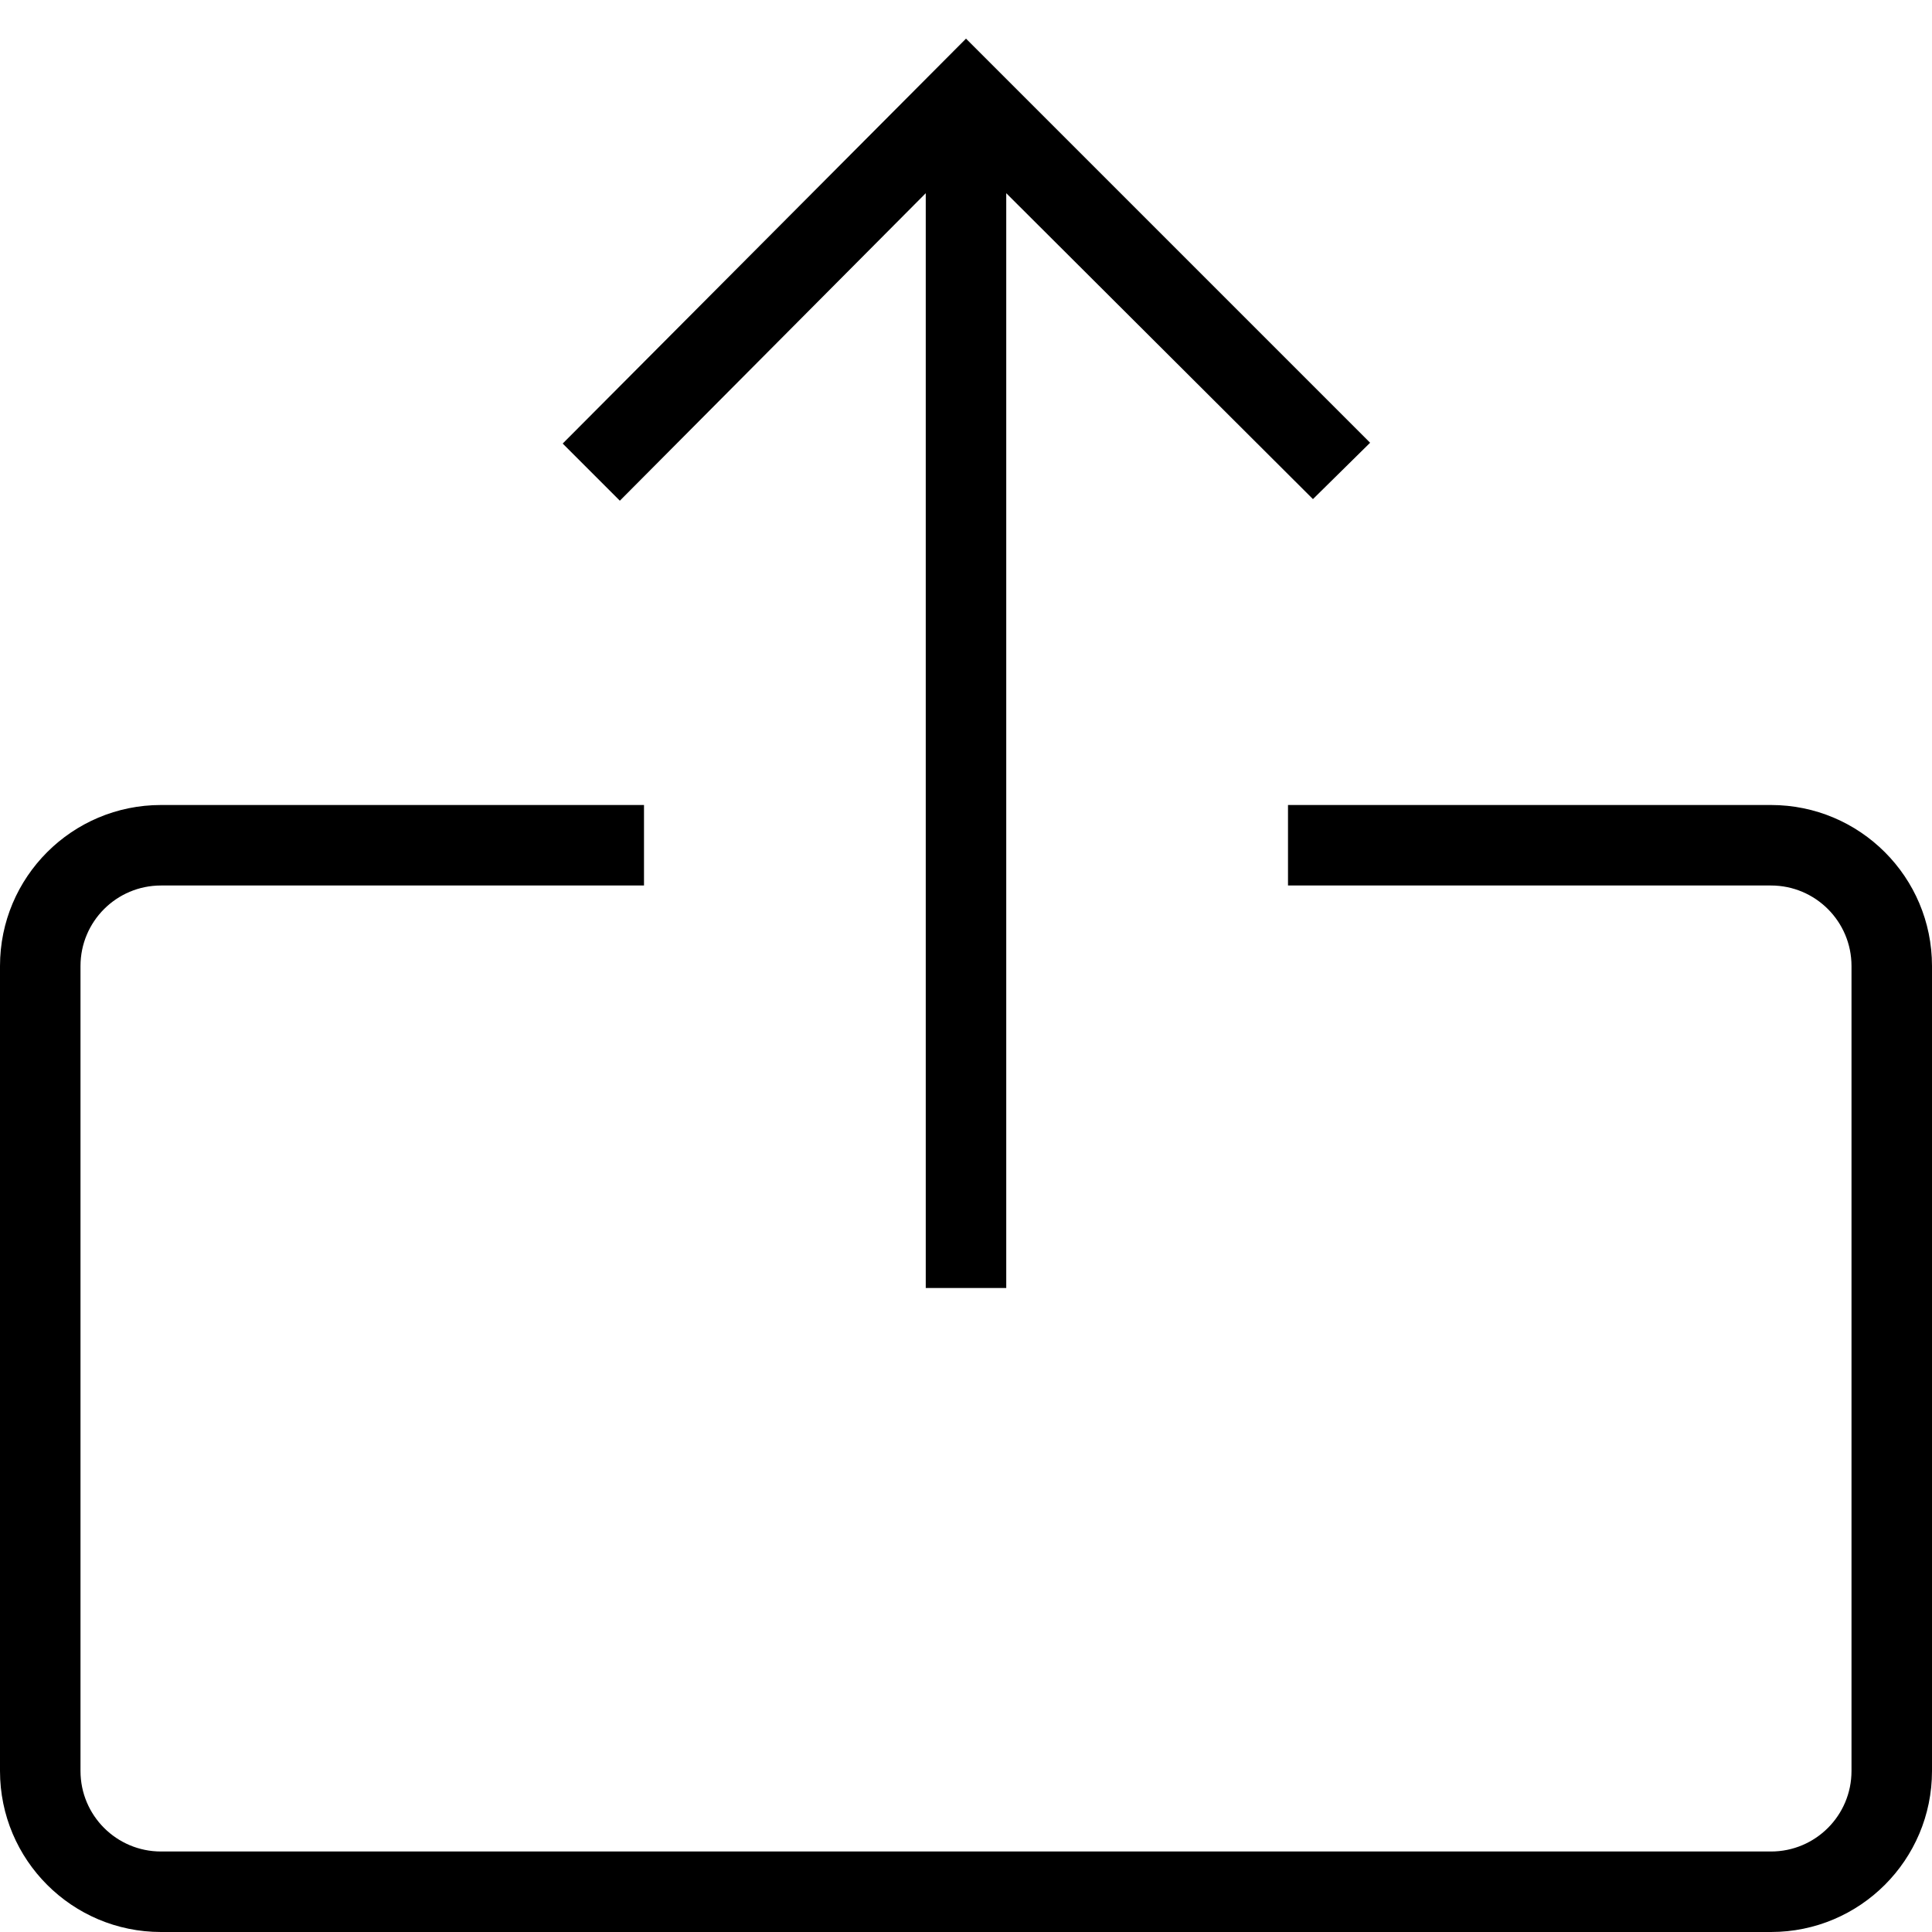
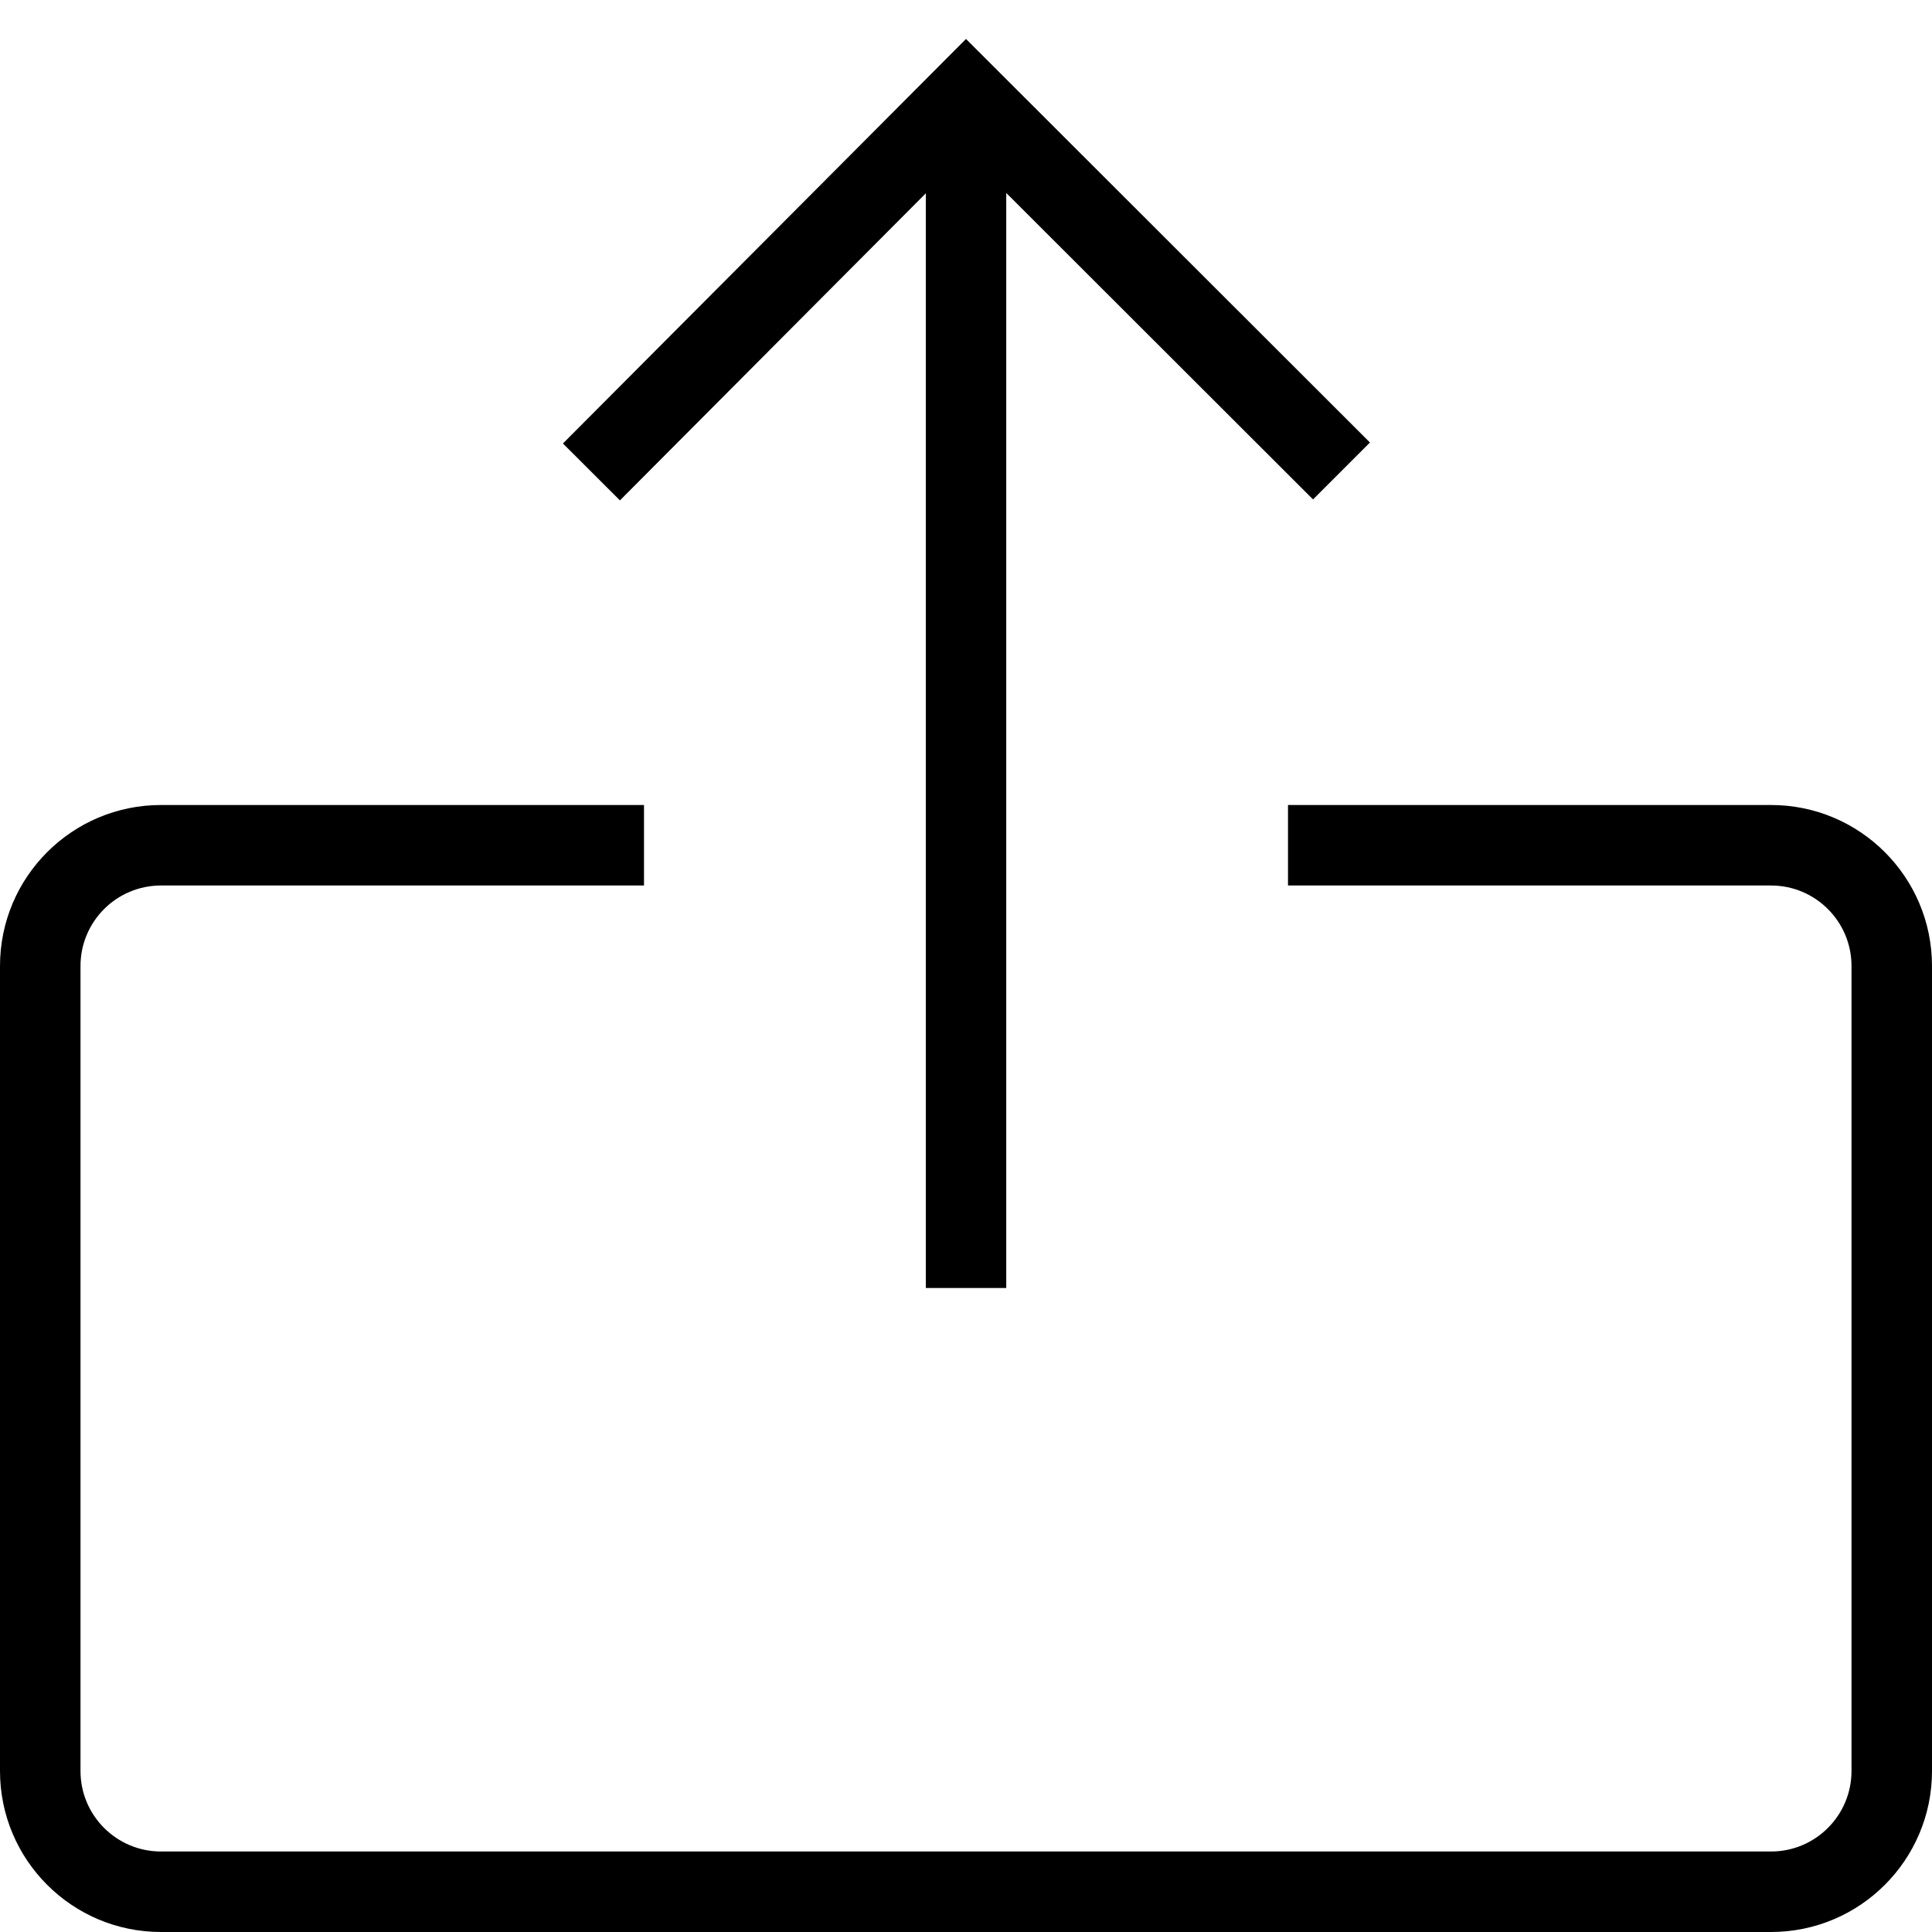
<svg viewBox="0 0 24 24">
-   <path d="M11.5 2.4V16h1V2.4l3.81 3.8.71-.7L12 .48 6.99 5.51l.71.71 3.8-3.82z" />
+   <path d="M11.501 2.401V16h.999V2.397l3.811 3.807.707-.707L12 .484 6.993 5.509l.708.707 3.8-3.815z" />
  <path d="M22 10h-6v1h6a1 1 0 0 1 1 1v10a1 1 0 0 1-1 1H2a1 1 0 0 1-1-1V12a1 1 0 0 1 1-1h6v-1H2a2 2 0 0 0-2 2v10a2 2 0 0 0 2 2h20a2 2 0 0 0 2-2V12a2 2 0 0 0-2-2z" />
</svg>
